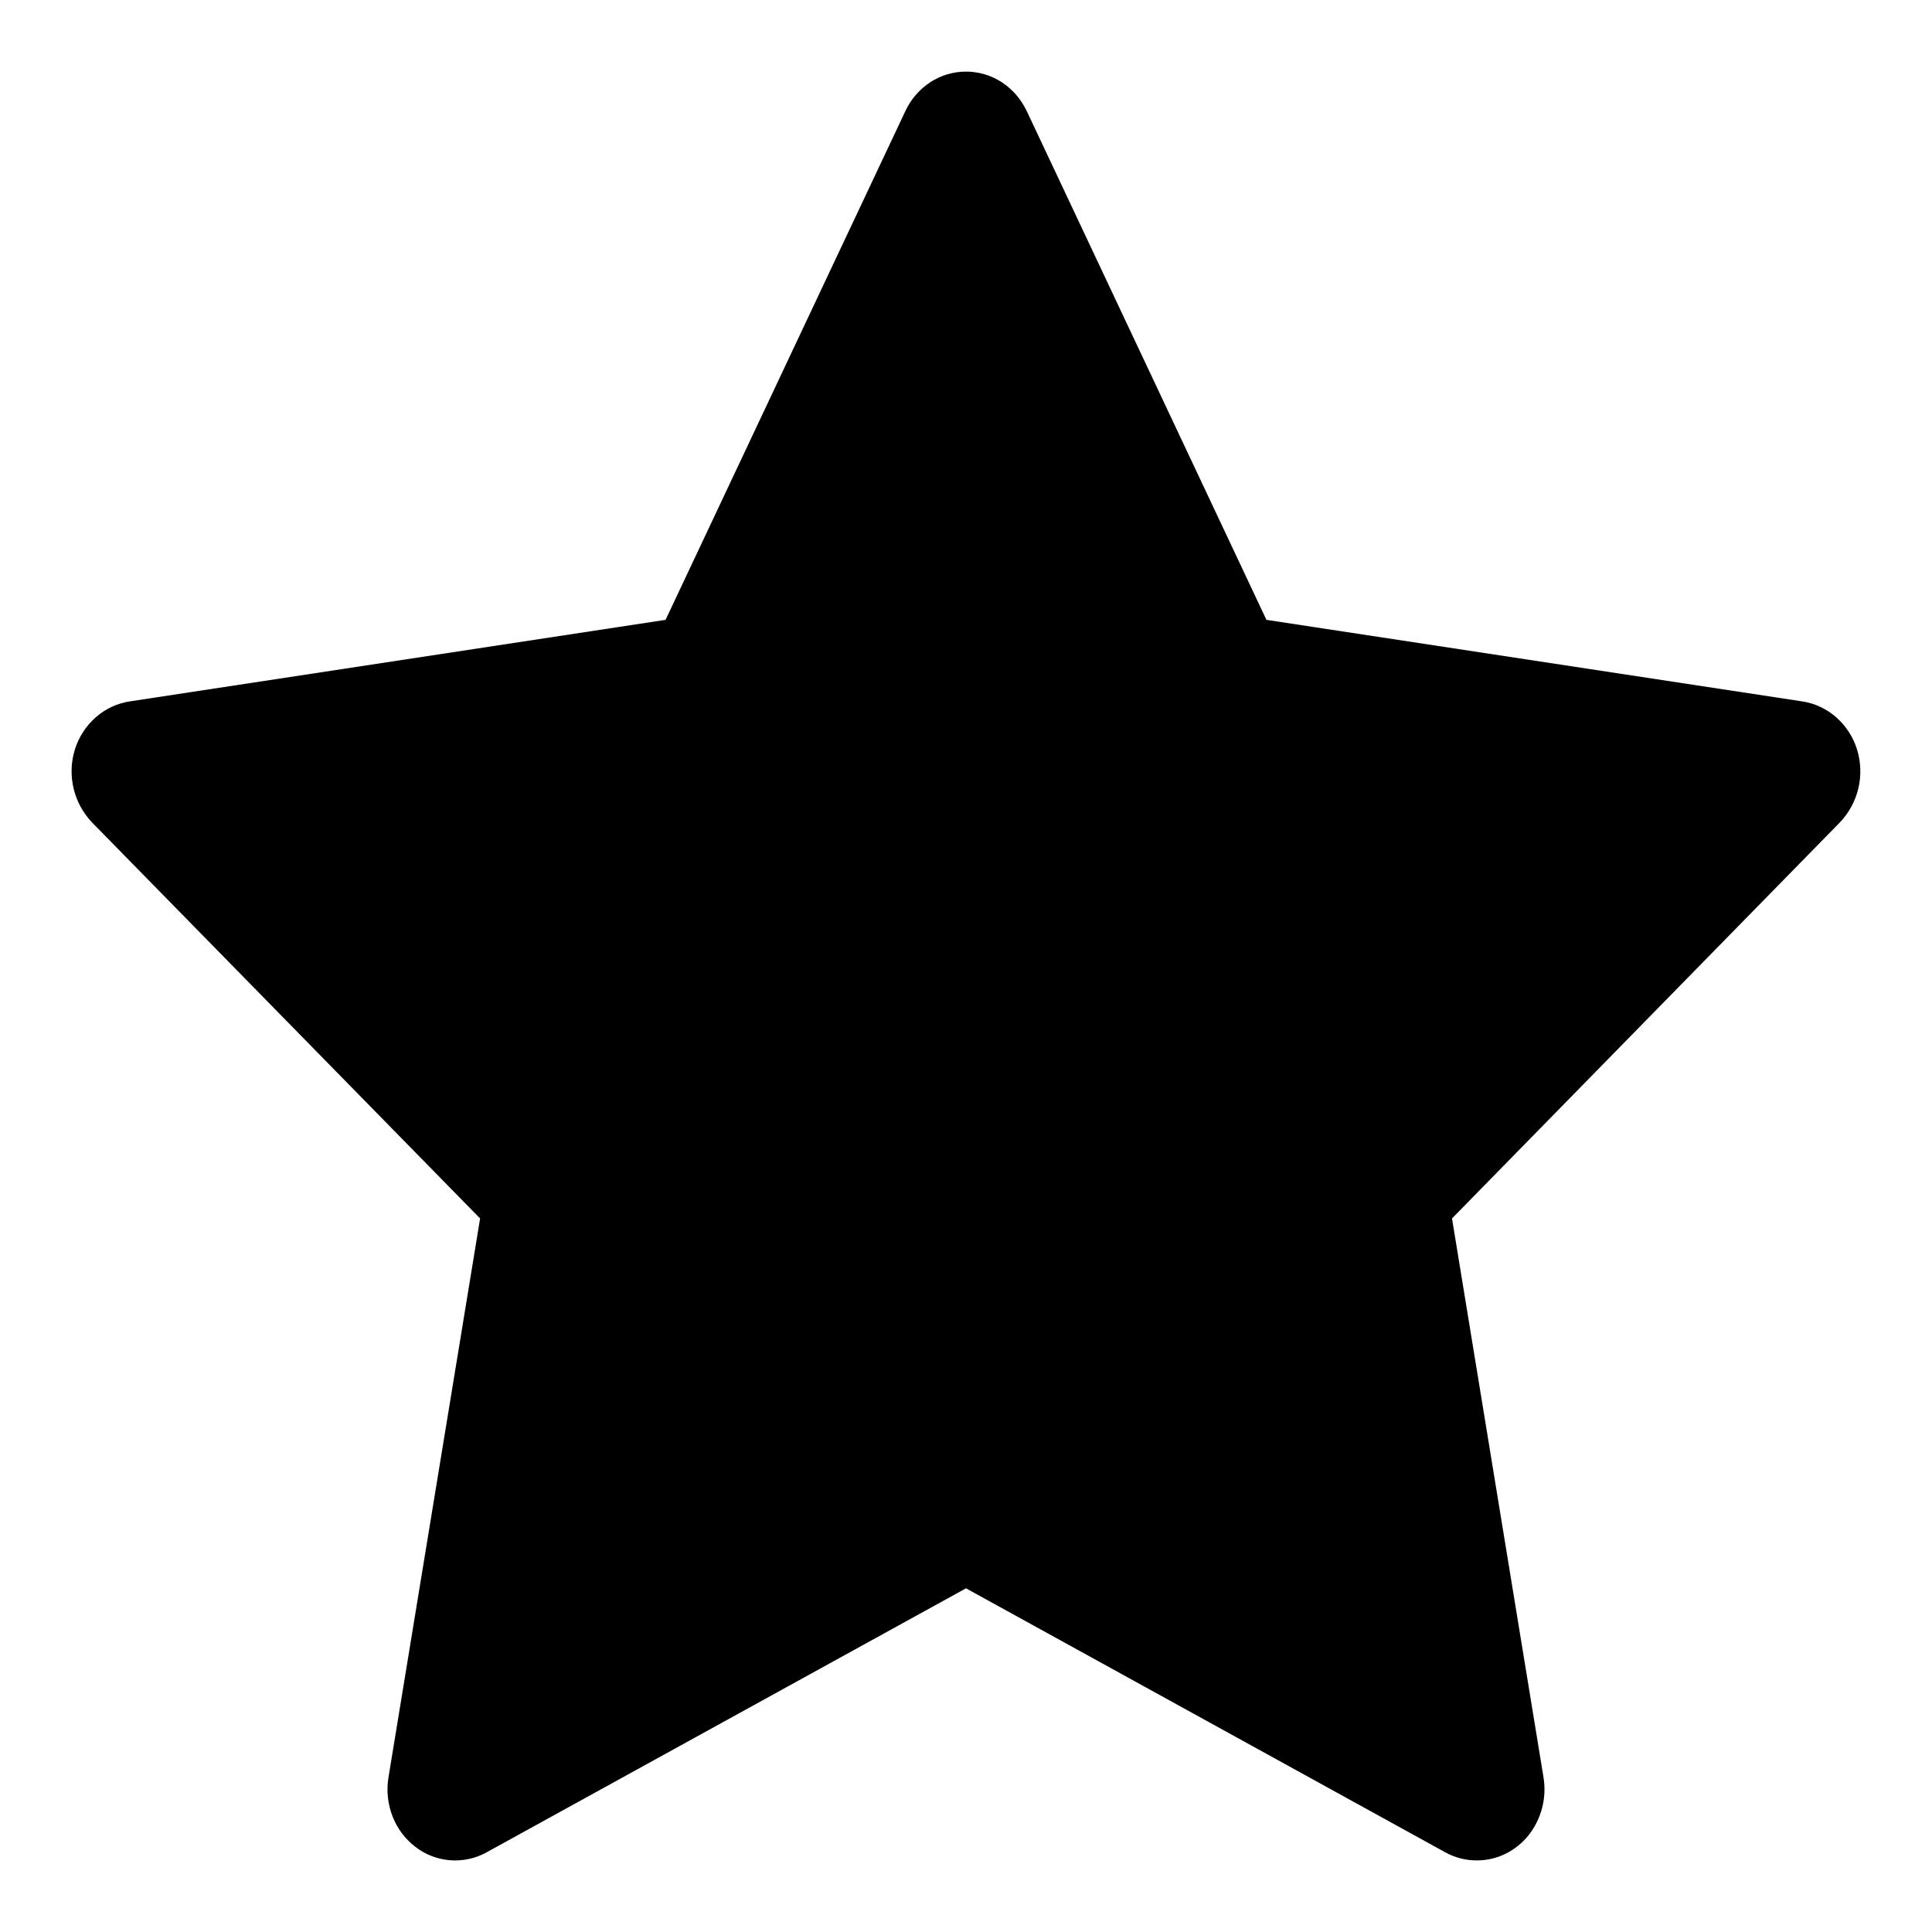
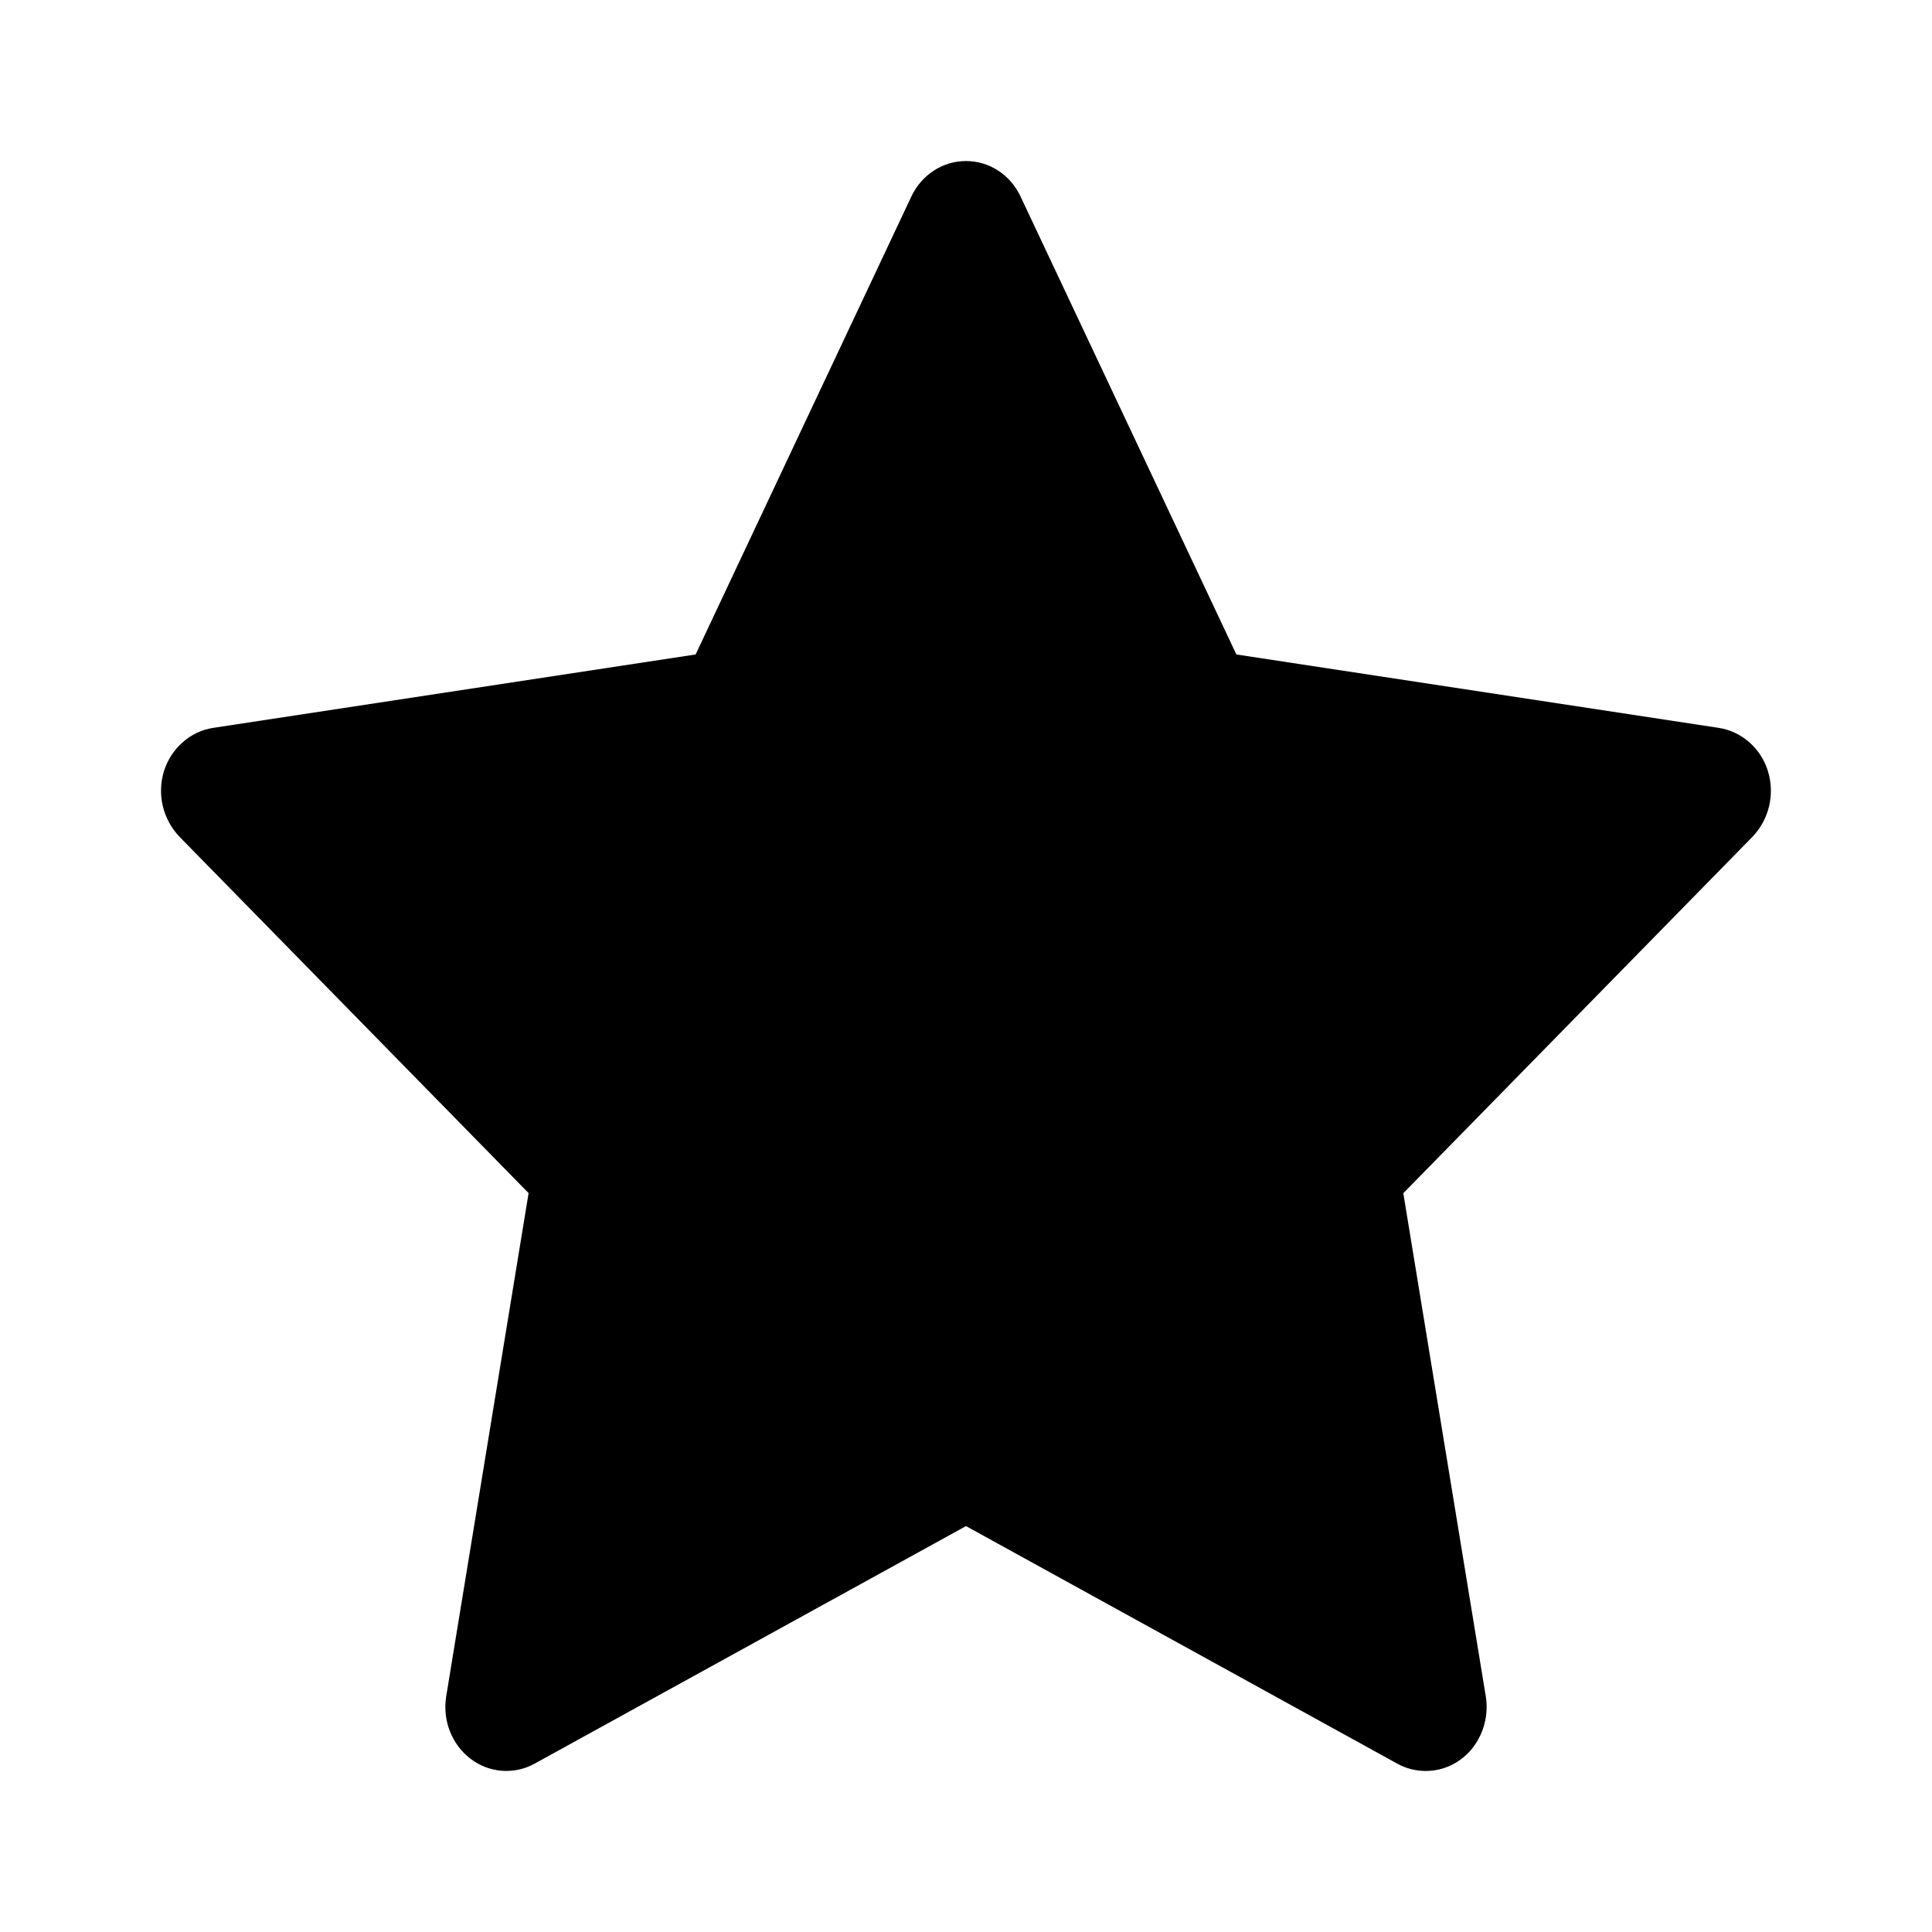
- <svg xmlns="http://www.w3.org/2000/svg" viewBox="0 0 18 18" fill="none">
-   <path d="M13.76 17.333a.603.603 0 0 1-.294-.075L9 14.798l-4.467 2.46a.606.606 0 0 1-.663-.051.657.657 0 0 1-.213-.285.69.69 0 0 1-.038-.36l.854-5.21-3.616-3.69a.69.69 0 0 1-.16-.677.663.663 0 0 1 .194-.301c.09-.08.2-.131.316-.149l4.994-.76 2.234-4.74a.65.65 0 0 1 .232-.269.61.61 0 0 1 .666 0c.1.065.18.158.233.269l2.233 4.74 4.994.76c.117.018.226.07.316.149a.66.66 0 0 1 .193.3.69.69 0 0 1-.16.678l-3.614 3.69.853 5.21a.692.692 0 0 1-.14.537.634.634 0 0 1-.216.173.605.605 0 0 1-.265.061Z" fill="currentColor" />
+ <svg xmlns="http://www.w3.org/2000/svg" viewBox="0 0 20 20" fill="none">
+   <path d="M14.76 18.333a.603.603 0 0 1-.294-.075L10 15.798l-4.467 2.46a.607.607 0 0 1-.663-.052.657.657 0 0 1-.213-.285.69.69 0 0 1-.038-.36l.853-5.21-3.615-3.69a.69.69 0 0 1-.16-.677.663.663 0 0 1 .194-.3.615.615 0 0 1 .315-.149l4.995-.76 2.233-4.74a.65.65 0 0 1 .233-.269.61.61 0 0 1 .666 0c.1.065.18.158.232.269l2.234 4.74 4.994.76c.116.018.226.07.316.149.09.079.157.183.193.3a.69.69 0 0 1-.16.678l-3.615 3.69.854 5.21a.692.692 0 0 1-.14.537.636.636 0 0 1-.216.173.607.607 0 0 1-.266.061h.001Z" fill="currentColor" />
</svg>
